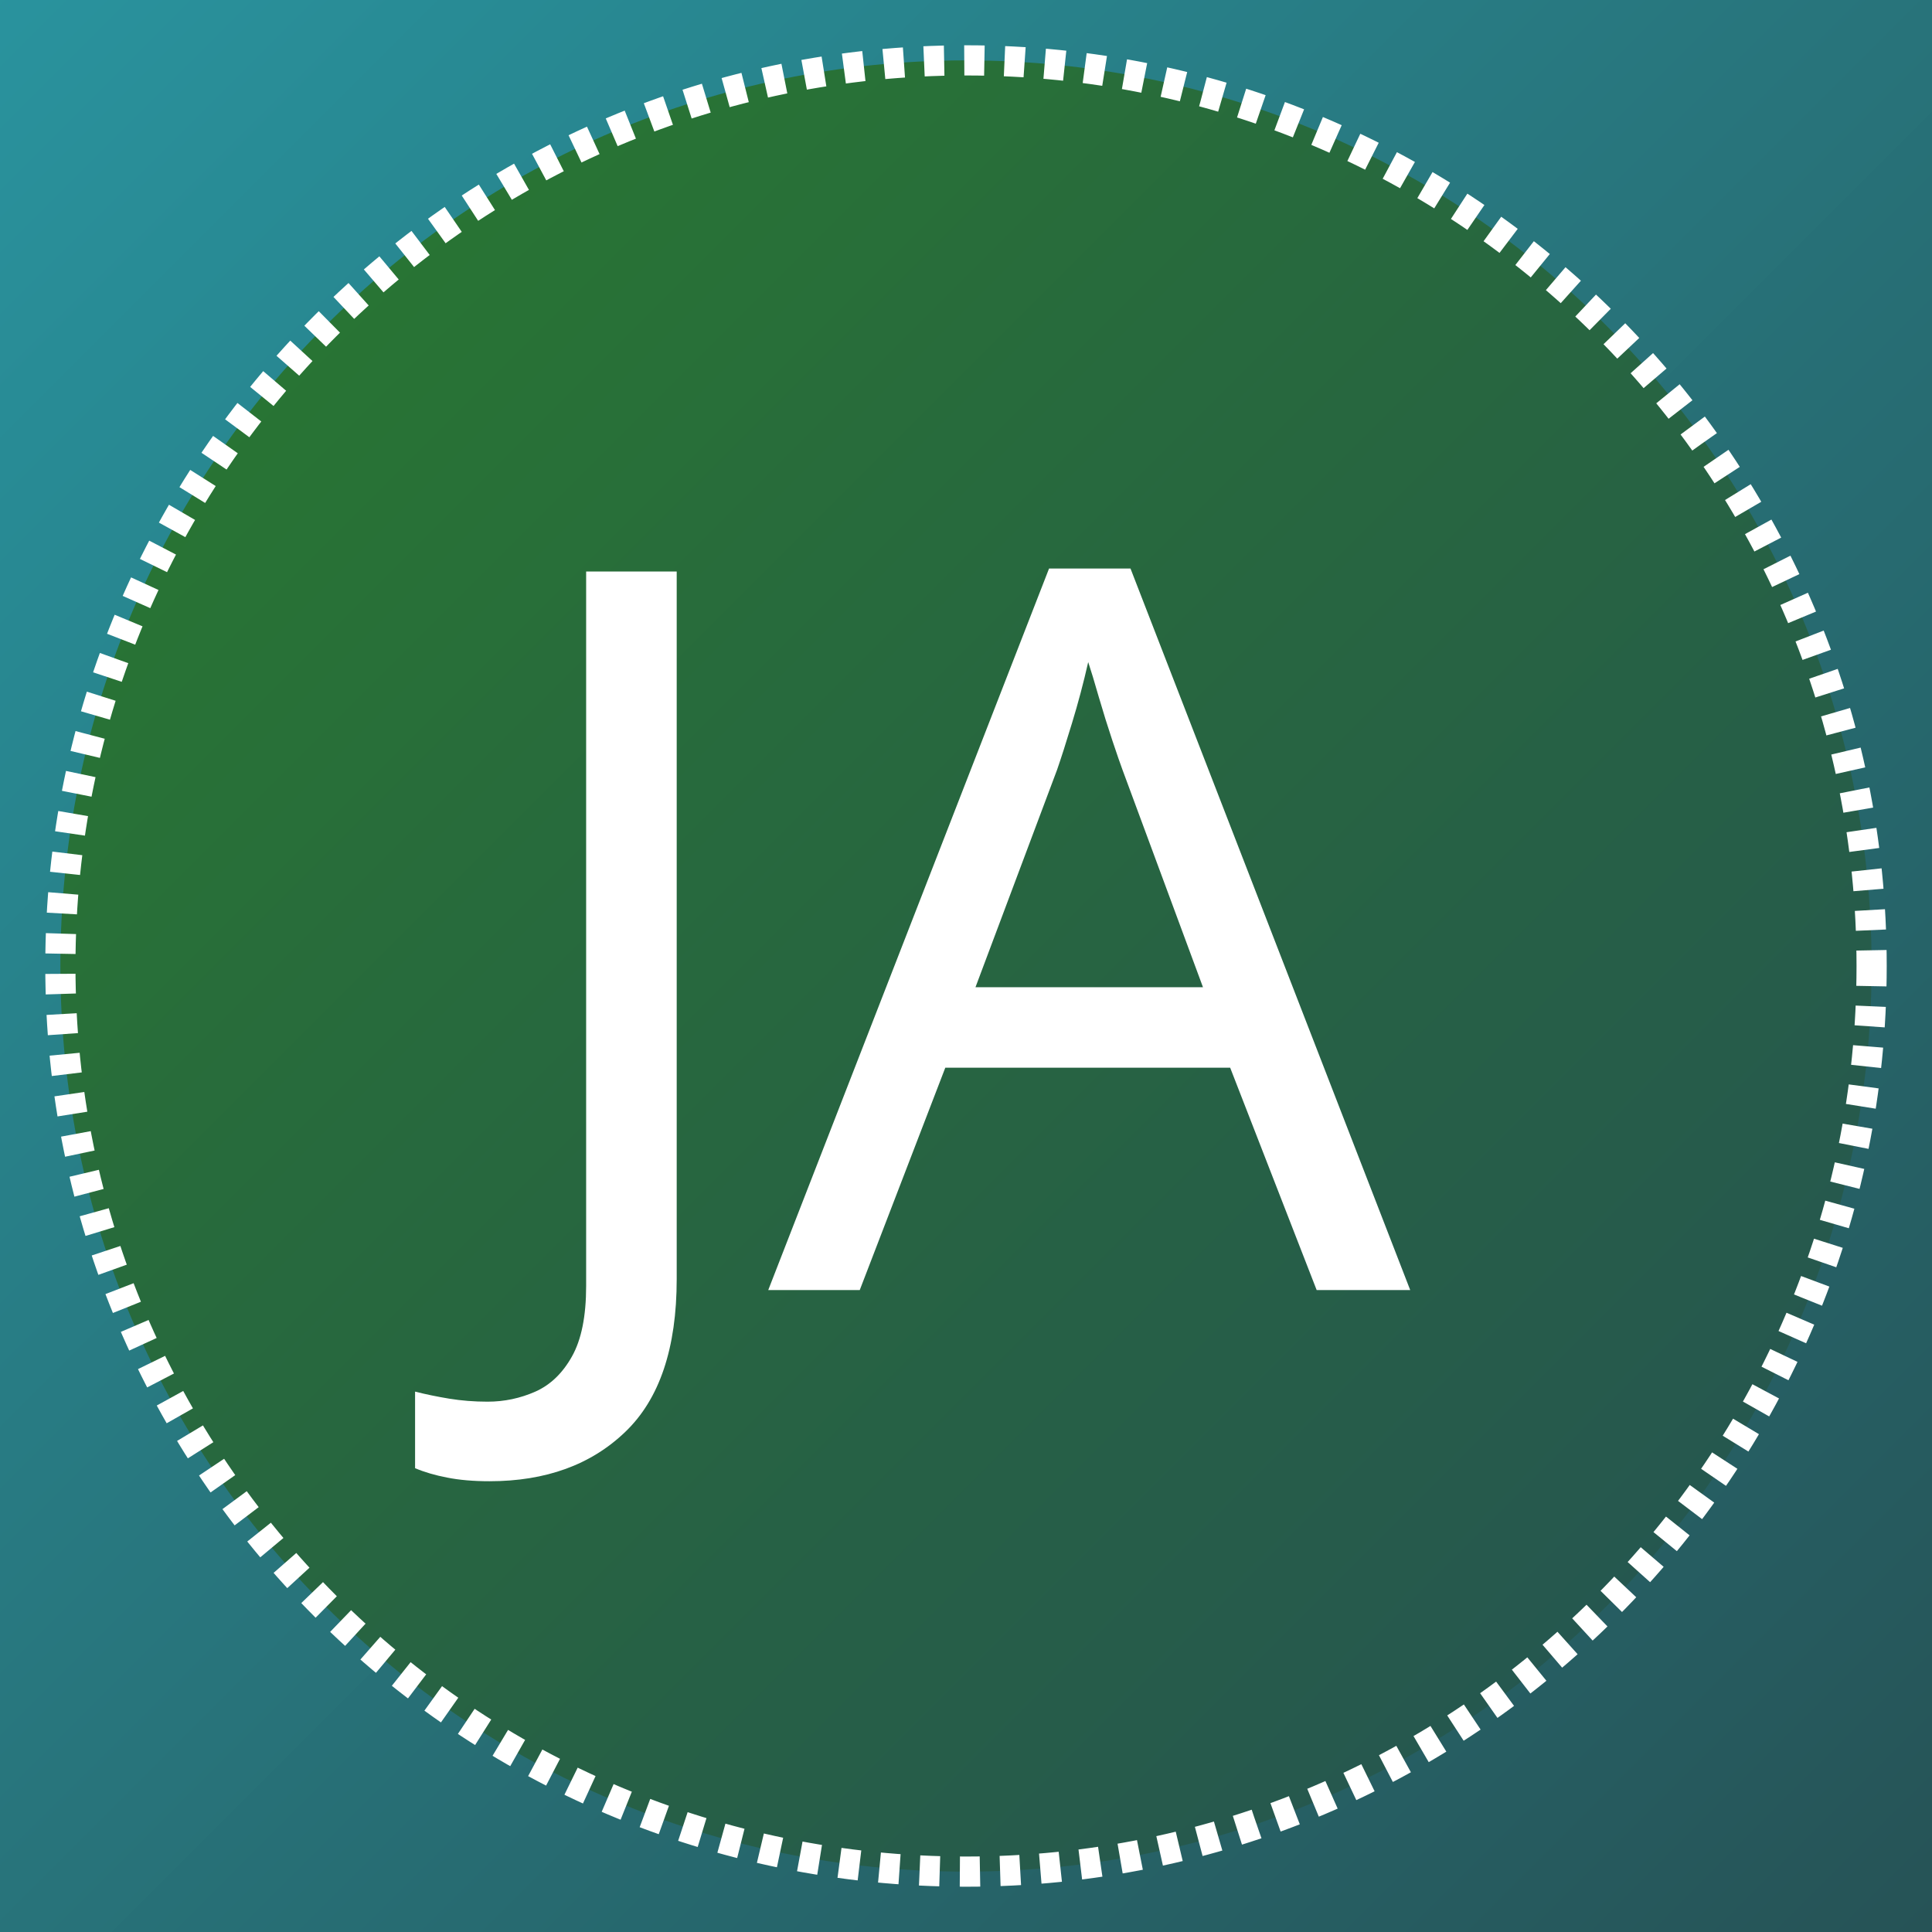
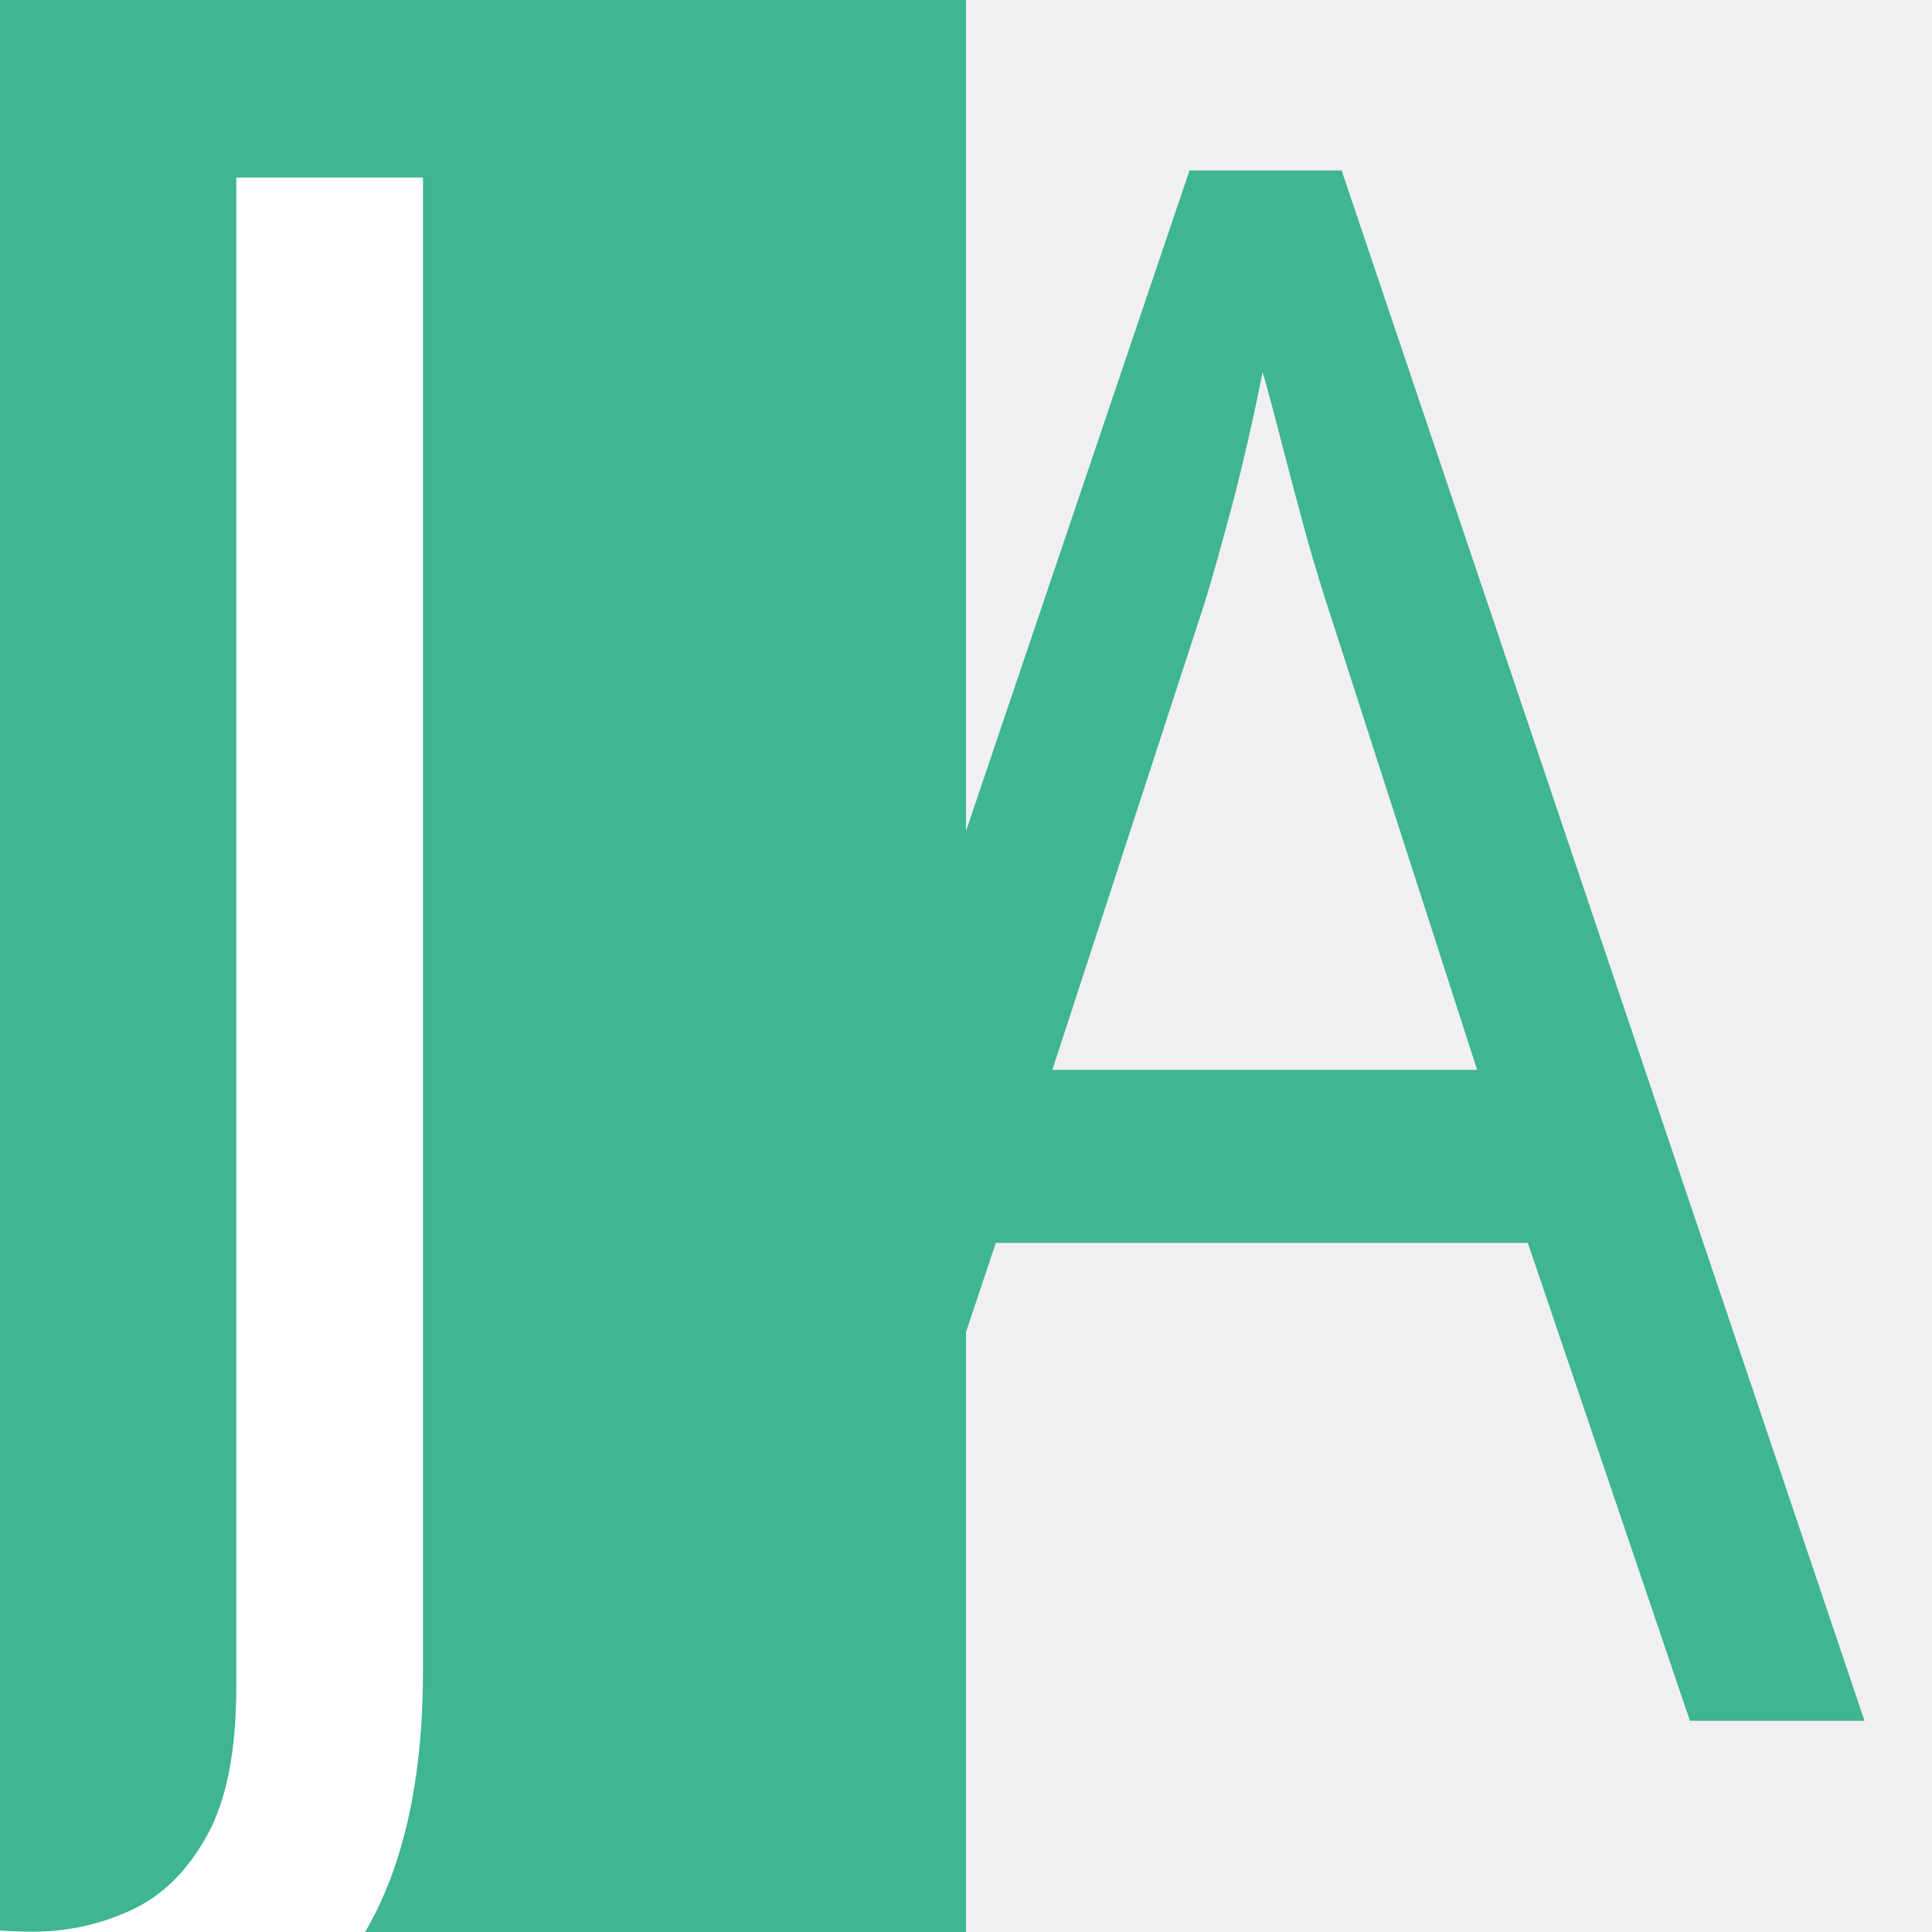
- <svg xmlns="http://www.w3.org/2000/svg" width="192" height="192" version="1.1" id="svg3809">
-   <defs id="defs3793">
-     <linearGradient spreadMethod="pad" y2="1" x2="1" y1="0" x1="0" id="svg_5">
-       <stop offset="0" stop-opacity="0.996" stop-color="#29792d" id="stop3783" />
-       <stop offset="1" stop-opacity="0.996" stop-color="#255255" id="stop3785" />
-     </linearGradient>
-     <linearGradient y2="1" x2="1" y1="0" x1="0" id="svg_6">
-       <stop offset="0" stop-opacity="0.992" stop-color="#27929d" id="stop3788" />
-       <stop offset="1" stop-opacity="0.996" stop-color="#255255" id="stop3790" />
-     </linearGradient>
-   </defs>
-   <g id="g3801">
-     <rect fill="url(#svg_6)" id="canvas_background" height="194" width="194" y="-1" x="-1" />
-     <g display="none" overflow="visible" y="0" x="0" height="100%" width="100%" id="canvasGrid">
-       <rect fill="url(#gridpattern)" stroke-width="0" y="0" x="0" height="100%" width="100%" id="rect3798" />
+ <svg xmlns="http://www.w3.org/2000/svg" width="128" height="128" viewBox="0 0 33.867 33.867" version="1.1" id="svg8">
+   <defs id="defs2" />
+   <g id="layer1" transform="translate(0,-263.1333)">
+     <g id="g4527" transform="translate(-0.4844781,0.02837252)">
+       <g id="g831" transform="translate(-0.3048048)">
+         <g id="g837" transform="translate(0.04594757)">
+           <rect y="263.105" x="0.743" height="33.867" width="16.933" id="rect815" style="fill:#3fb592;fill-opacity:1;stroke:none;stroke-width:0.645;stroke-opacity:1" />
+           <text id="text4522" y="289.26" x="1.554" style="font-style:normal;font-variant:normal;font-weight:600;font-stretch:normal;font-size:34.657px;line-height:1.25;font-family:'IBM Plex Serif';-inkscape-font-specification:'IBM Plex Serif Semi-Bold';letter-spacing:0px;word-spacing:0px;fill:#ffffff;fill-opacity:1;stroke:none;stroke-width:3.249" xml:space="preserve" transform="scale(0.9878408,1.012309)">
+             <tspan style="font-style:normal;font-variant:normal;font-weight:500;font-stretch:normal;font-size:36.812px;line-height:0;font-family:'IBM Plex Sans';-inkscape-font-specification:'IBM Plex Sans Medium';fill:#ffffff;fill-opacity:1;stroke-width:3.249" y="289.26" x="1.554" id="tspan824">J</tspan>
+           </text>
+           <text id="text4522-3" y="273.491" x="13.298" style="font-style:normal;font-variant:normal;font-weight:600;font-stretch:normal;font-size:33.281px;line-height:1.25;font-family:'IBM Plex Serif';-inkscape-font-specification:'IBM Plex Serif Semi-Bold';letter-spacing:0px;word-spacing:0px;fill:#ffffff;fill-opacity:1;stroke:none;stroke-width:3.12" xml:space="preserve" transform="scale(0.9325644,1.072312)">
+             <tspan style="font-style:normal;font-variant:normal;font-weight:500;font-stretch:normal;font-size:35.35px;line-height:0;font-family:'IBM Plex Sans';-inkscape-font-specification:'IBM Plex Sans Medium';fill:#3fb592;fill-opacity:1;stroke-width:3.12" y="273.491" x="13.298" id="tspan824-7">A</tspan>
+           </text>
+         </g>
+       </g>
    </g>
  </g>
-   <g id="g3807">
-     <ellipse stroke-dasharray="2,2" ry="90" rx="90" id="svg_1" cy="96" cx="96" stroke-width="3" stroke="#ffffff" fill="url(#svg_5)" />
-     <text xml:space="preserve" alignment-baseline="central" font-size="100" x="94.646" y="128.2" id="svg_3" style="font-size:100px;font-family:'Source Sans Pro', sans-serif;text-anchor:middle;fill:#ffffff;stroke:#ffffff;stroke-width:0">JA</text>
-   </g>
</svg>
